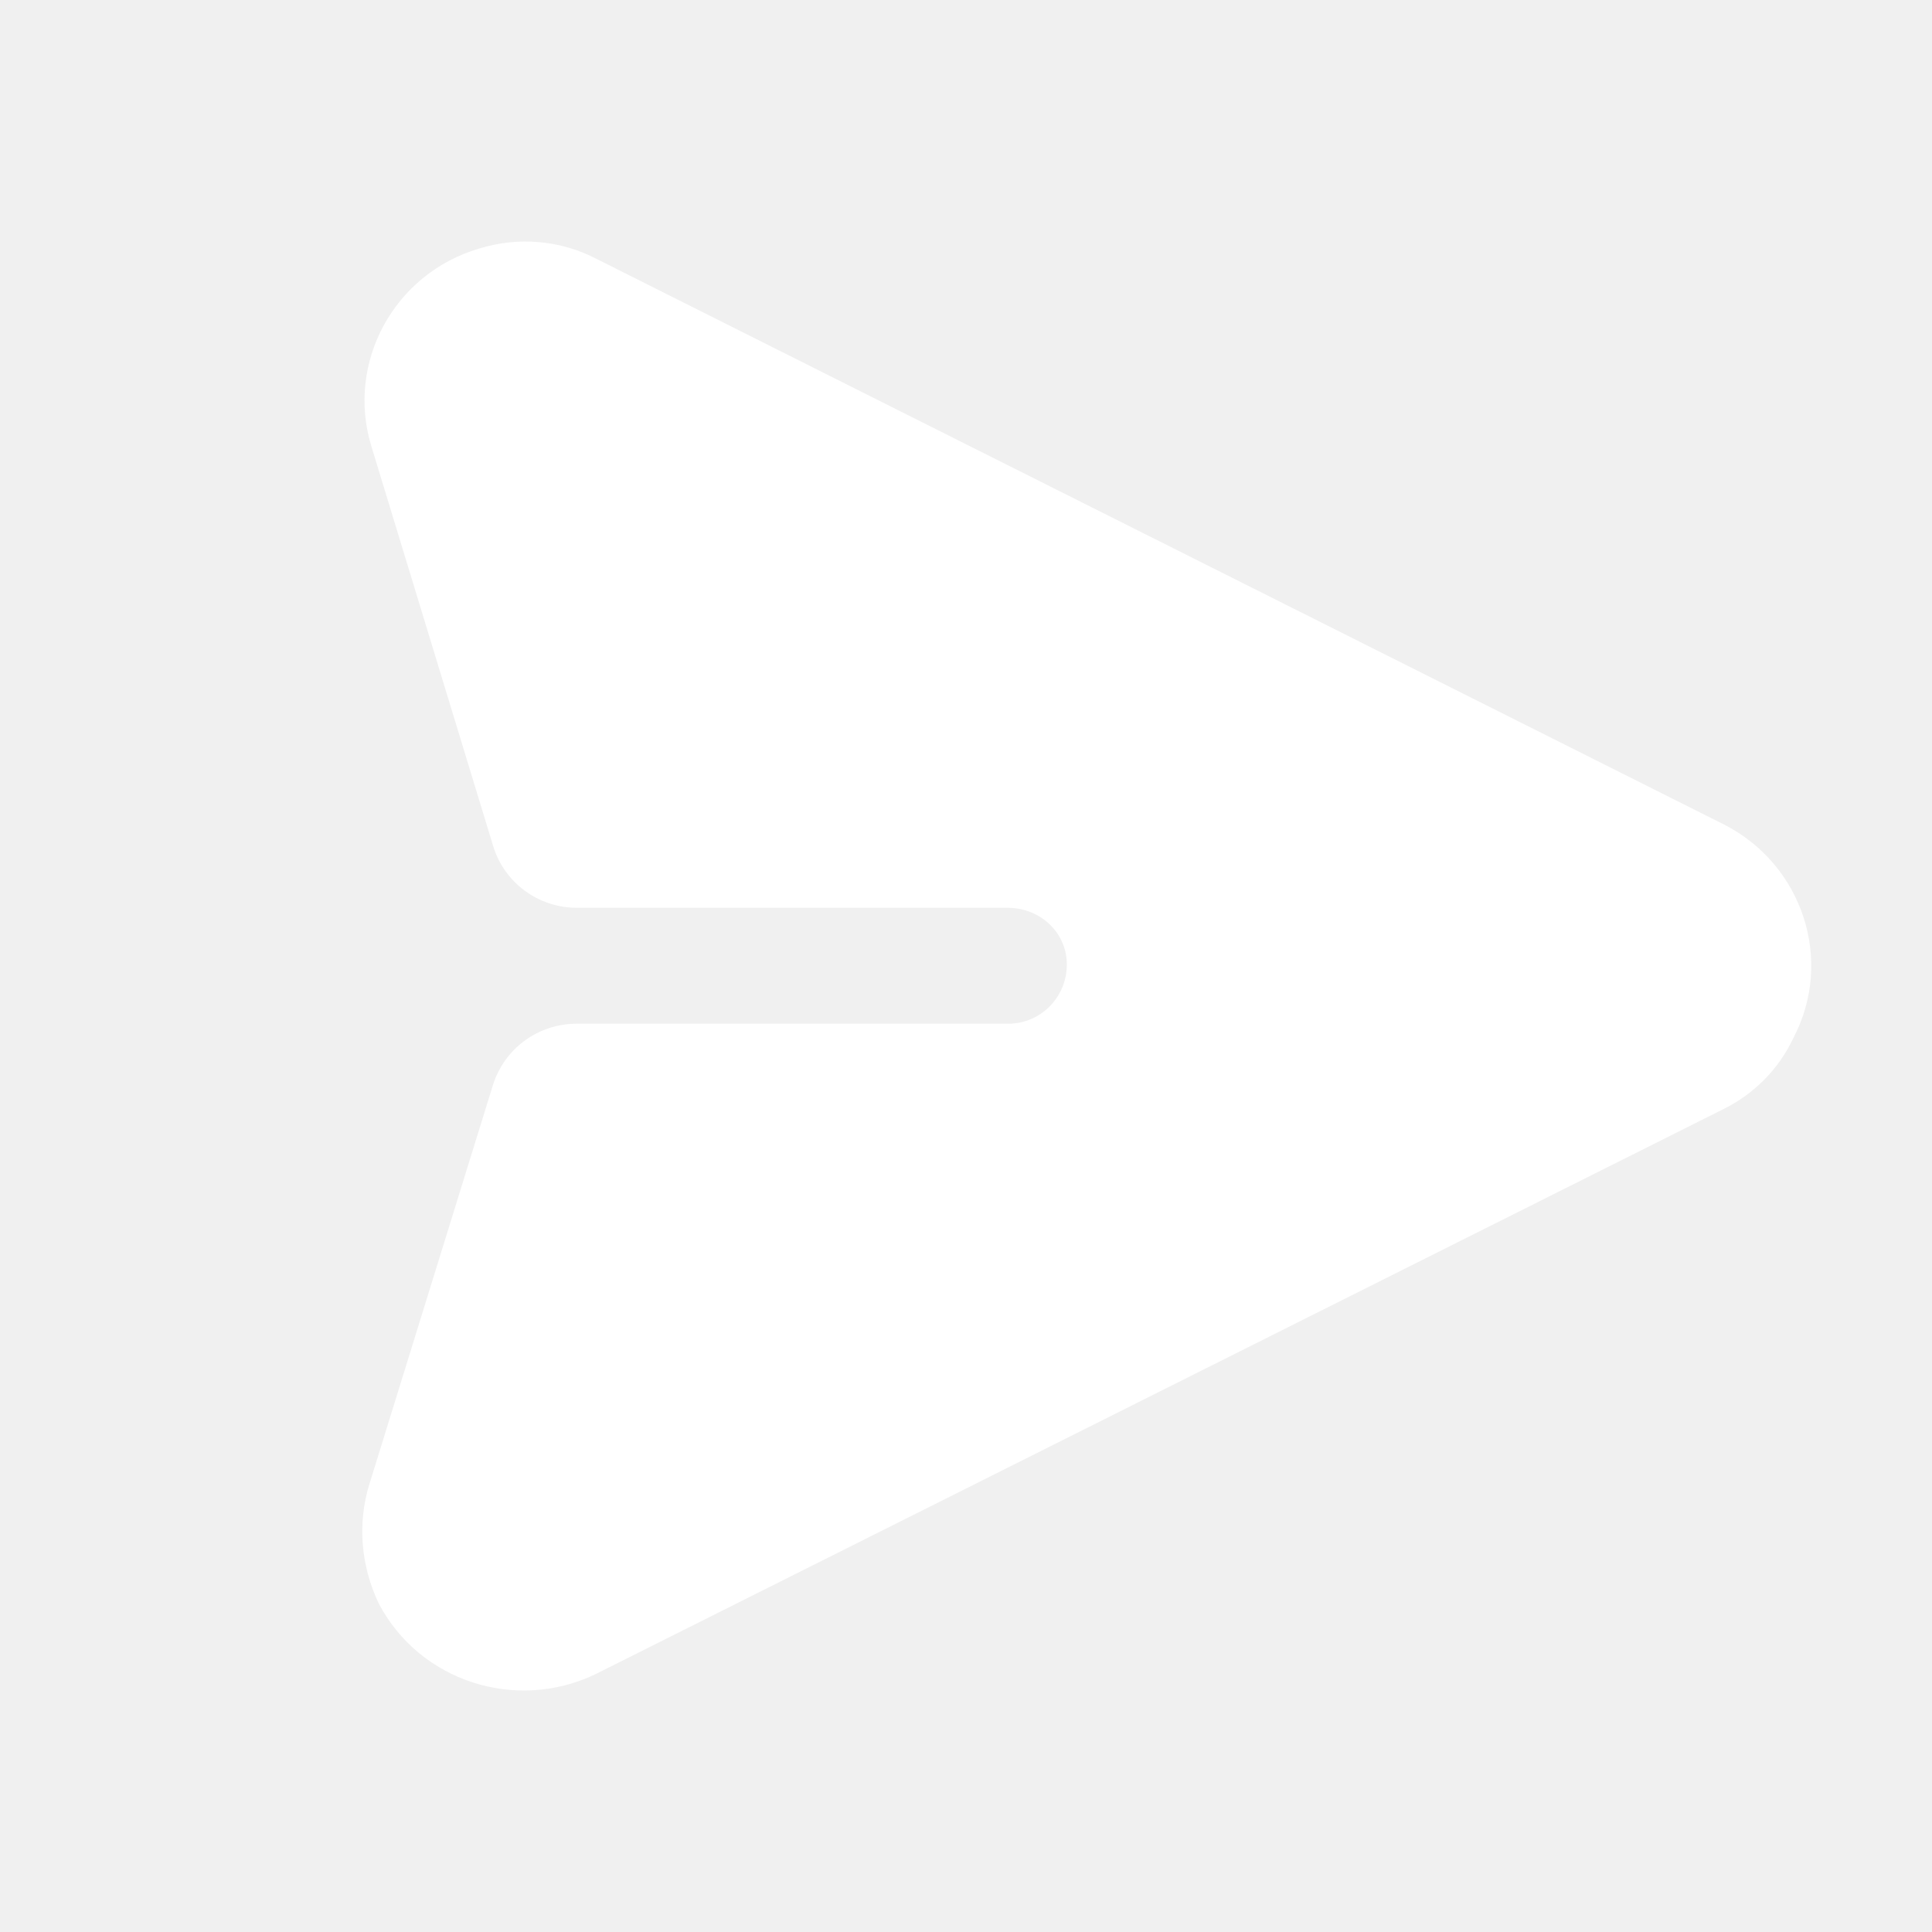
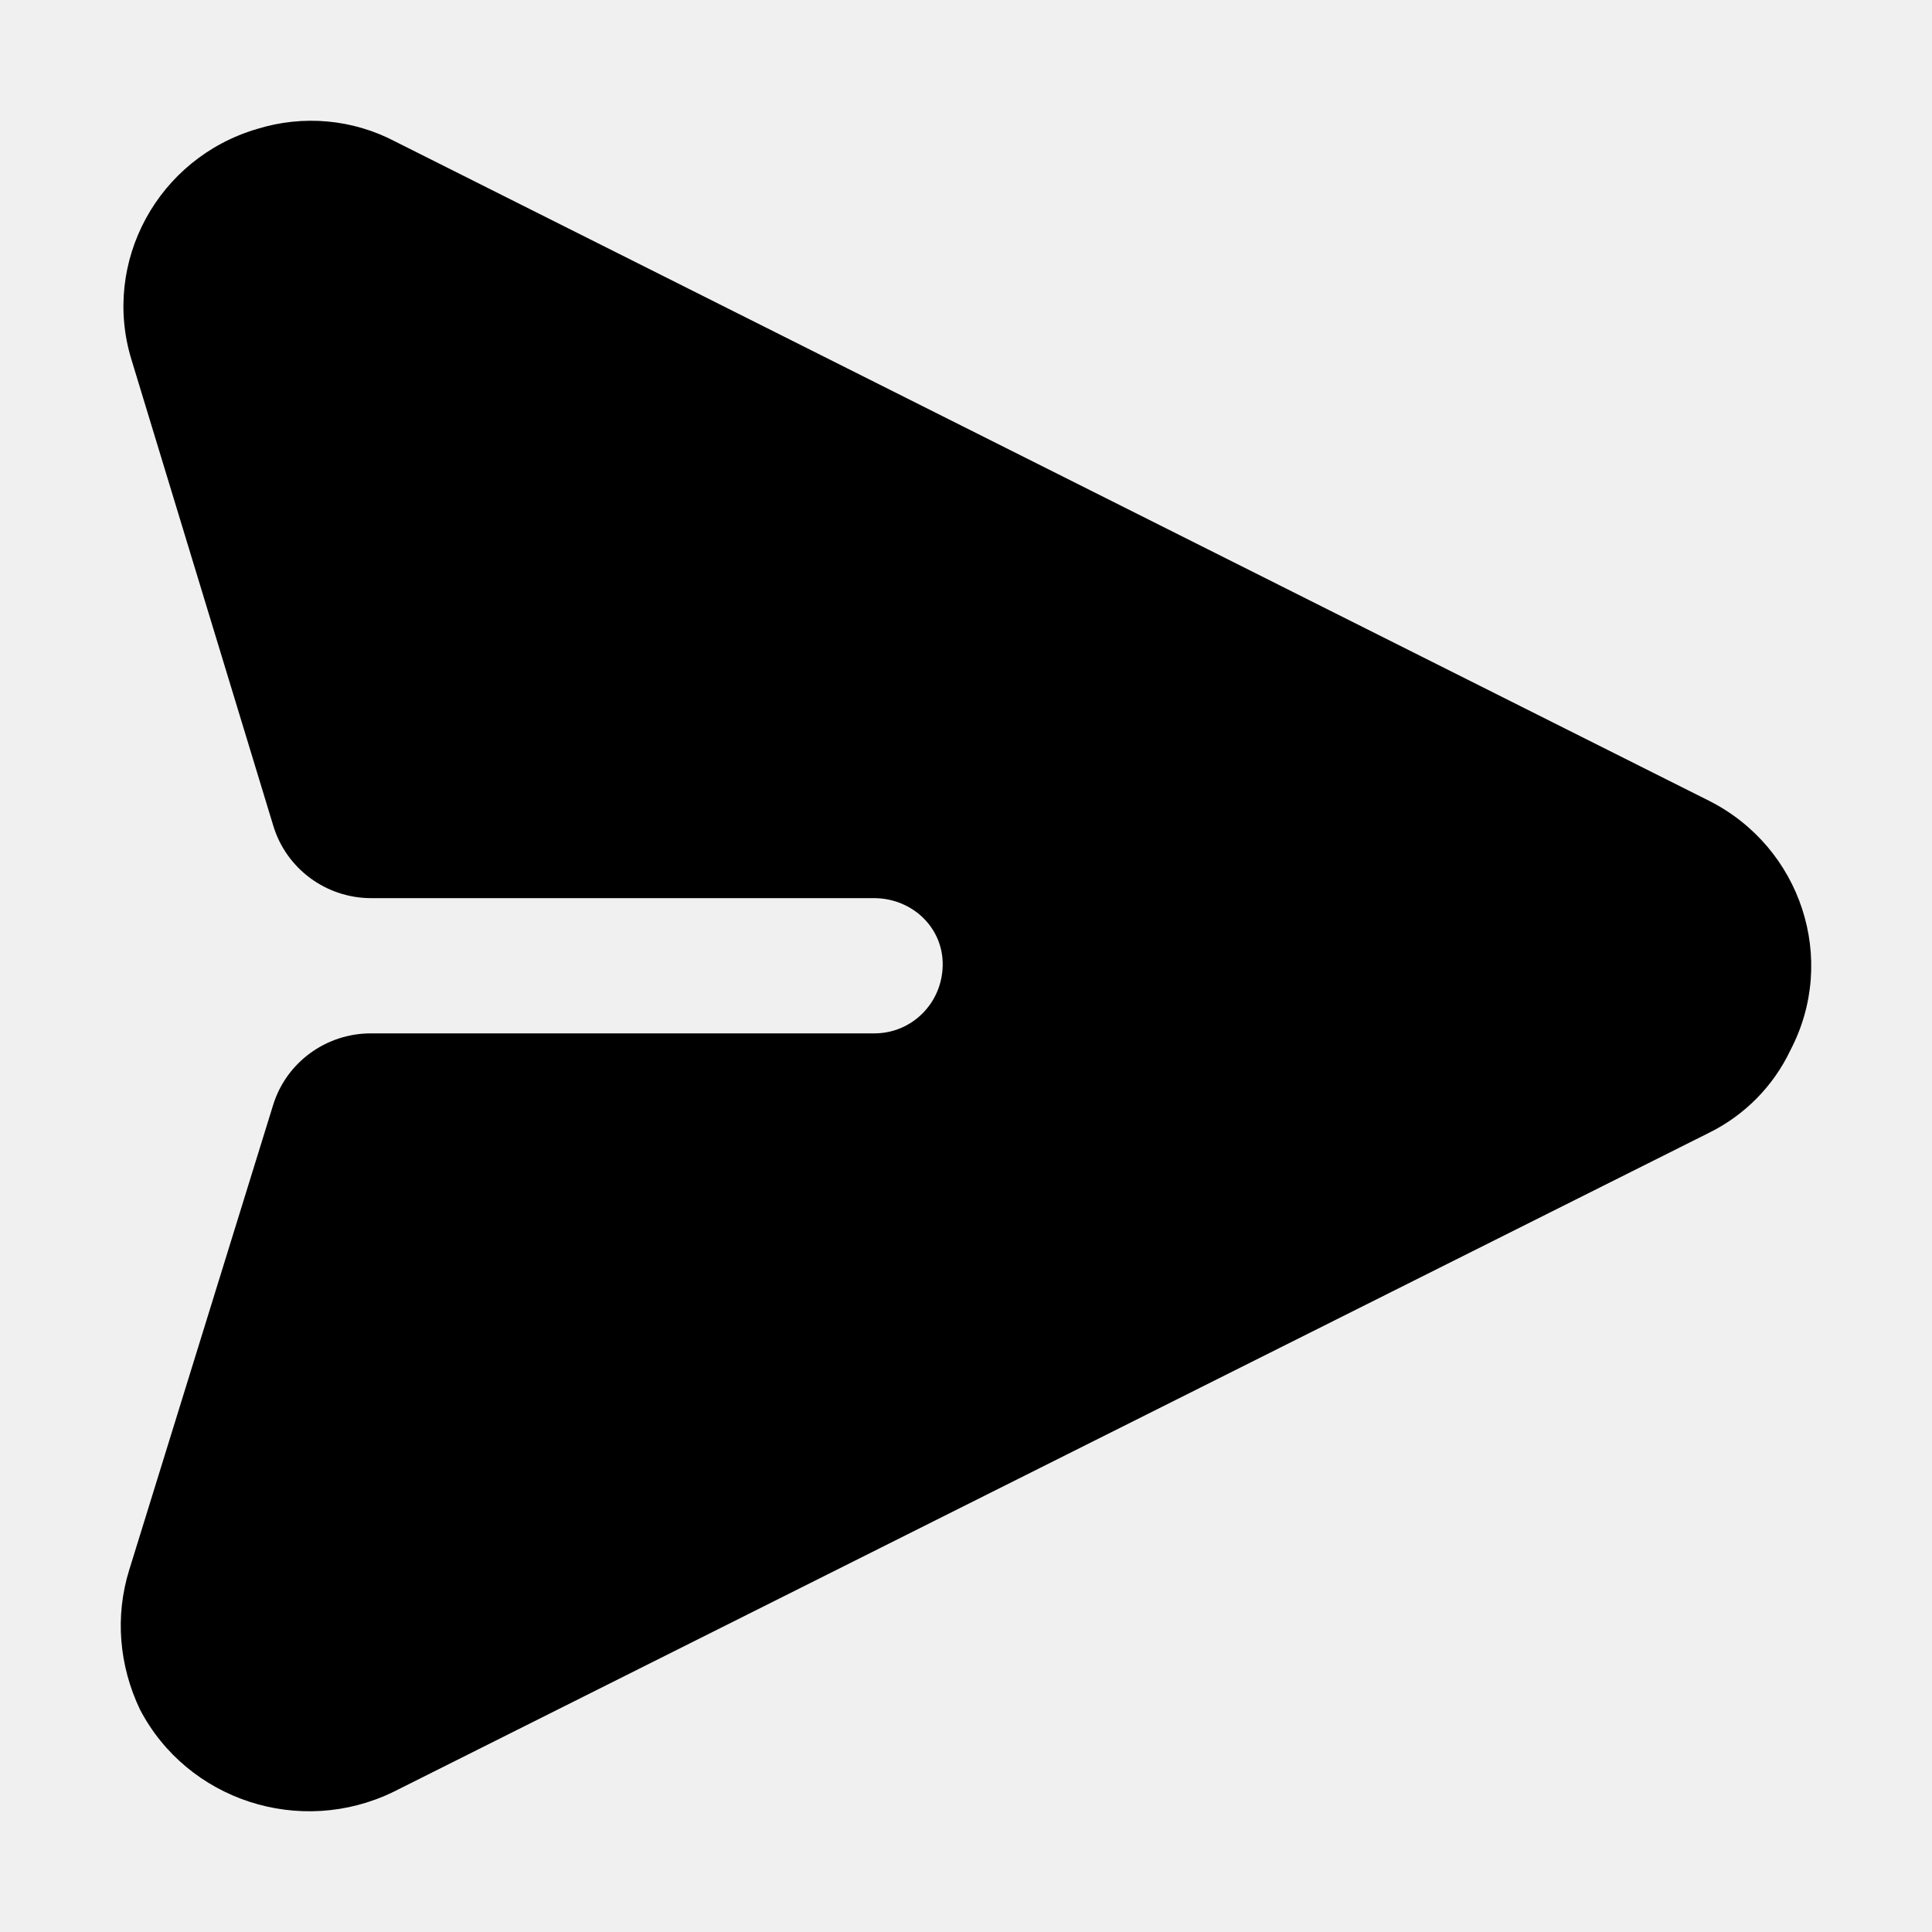
<svg xmlns="http://www.w3.org/2000/svg" width="16px" height="16px" viewBox="0 0 16 16" version="1.1">
-   <g id="ICON-/-action-/-send" stroke="none" stroke-width="1" fill="none" fill-rule="evenodd">
-     <path d="M14.851,8.598 C14.73,8.856 14.524,9.06 14.277,9.183 L4.935,13.863 C4.272,14.184 3.472,13.922 3.136,13.278 C2.988,12.966 2.958,12.615 3.06,12.288 L4.082,8.987 C4.176,8.684 4.457,8.478 4.775,8.478 L8.351,8.478 C8.614,8.477 8.829,8.266 8.835,7.998 C8.841,7.73 8.621,7.521 8.351,7.518 L4.778,7.518 C4.458,7.518 4.176,7.31 4.084,7.006 L3.075,3.694 C2.864,3.003 3.263,2.266 3.967,2.059 C4.293,1.957 4.646,1.988 4.95,2.149 L14.277,6.828 C14.928,7.159 15.191,7.953 14.851,8.598 L14.851,8.598 Z" id="路径" fill="#FFFFFF" fill-rule="nonzero" />
+   <g id="ICON-/ai/-send" stroke="none" stroke-width="1" fill="none" fill-rule="evenodd">
+     <path d="M14.827,8.698 C14.685,8.998 14.445,9.237 14.156,9.38 L3.257,14.84 C2.484,15.215 1.551,14.909 1.159,14.157 C0.986,13.794 0.951,13.385 1.07,13.002 L2.262,9.151 C2.371,8.798 2.7,8.558 3.071,8.558 L7.243,8.558 C7.55,8.557 7.8,8.311 7.807,7.998 C7.814,7.685 7.558,7.441 7.243,7.438 L3.074,7.438 C2.701,7.438 2.372,7.195 2.264,6.841 L1.088,2.976 C0.842,2.17 1.306,1.31 2.129,1.068 C2.509,0.95 2.921,0.986 3.275,1.173 L14.156,6.633 C14.916,7.018 15.222,7.945 14.827,8.698 L14.827,8.698 Z" id="路径" fill="#000000" />
  </g>
</svg>
